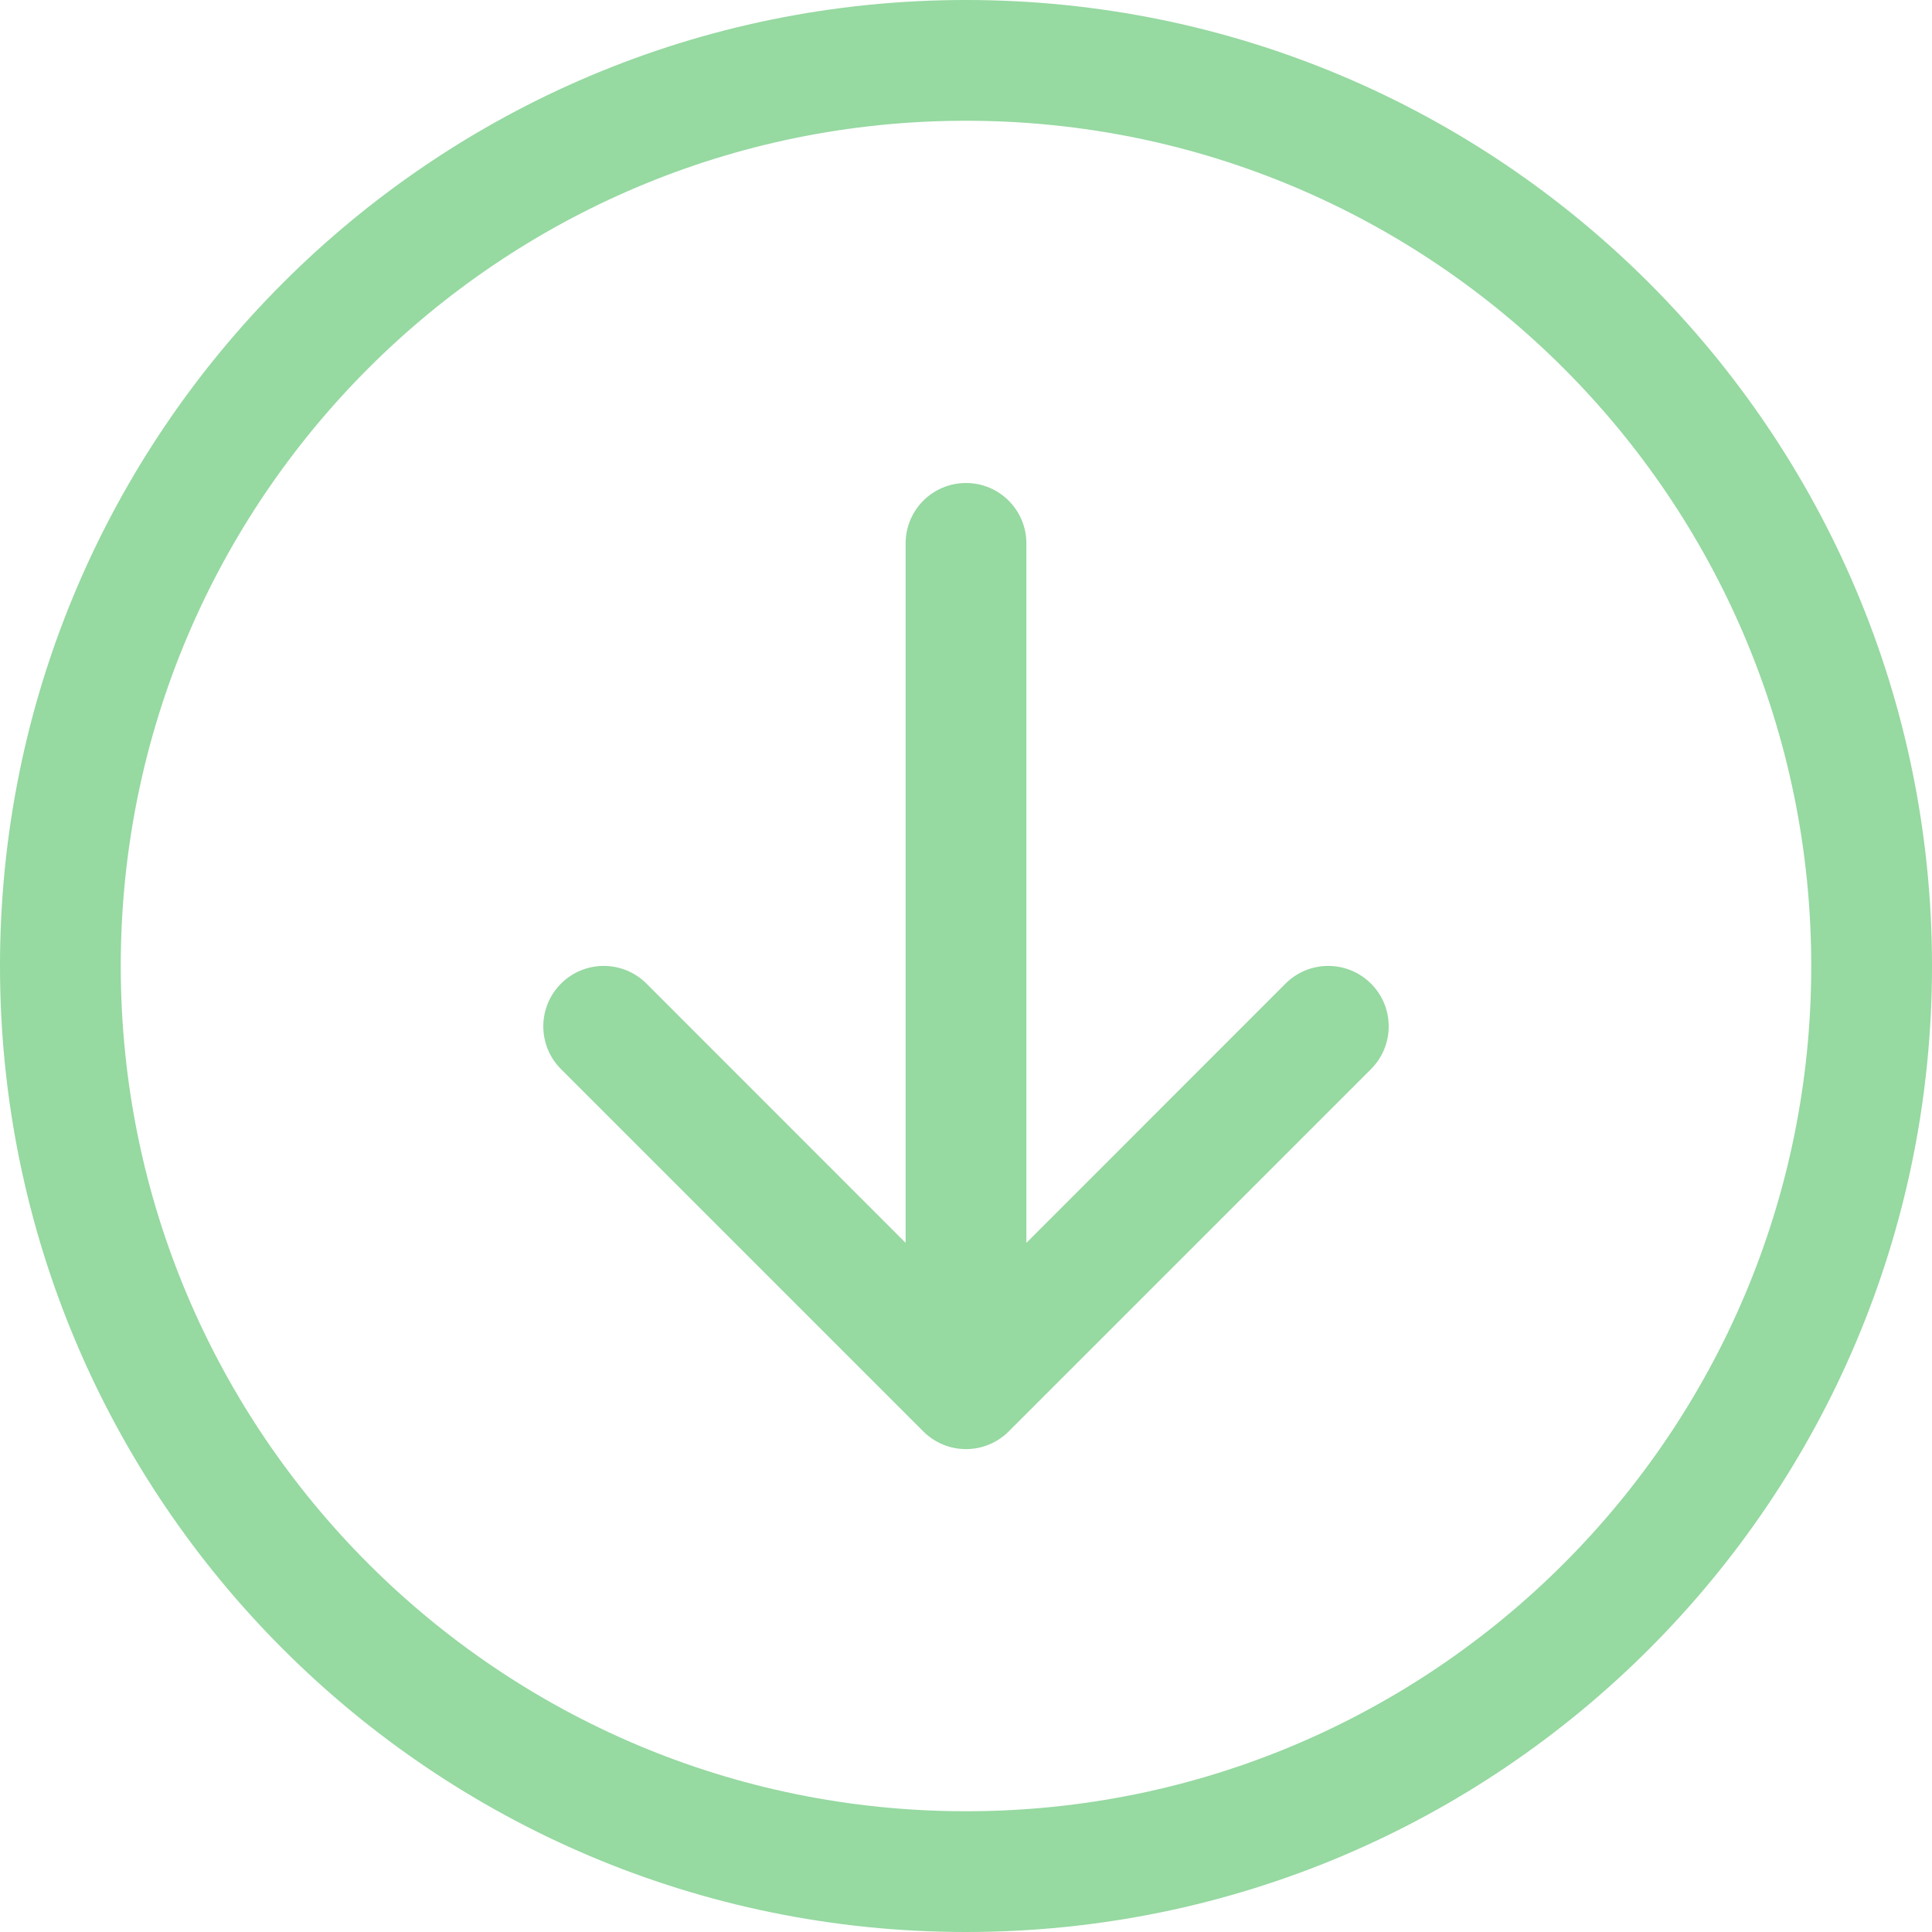
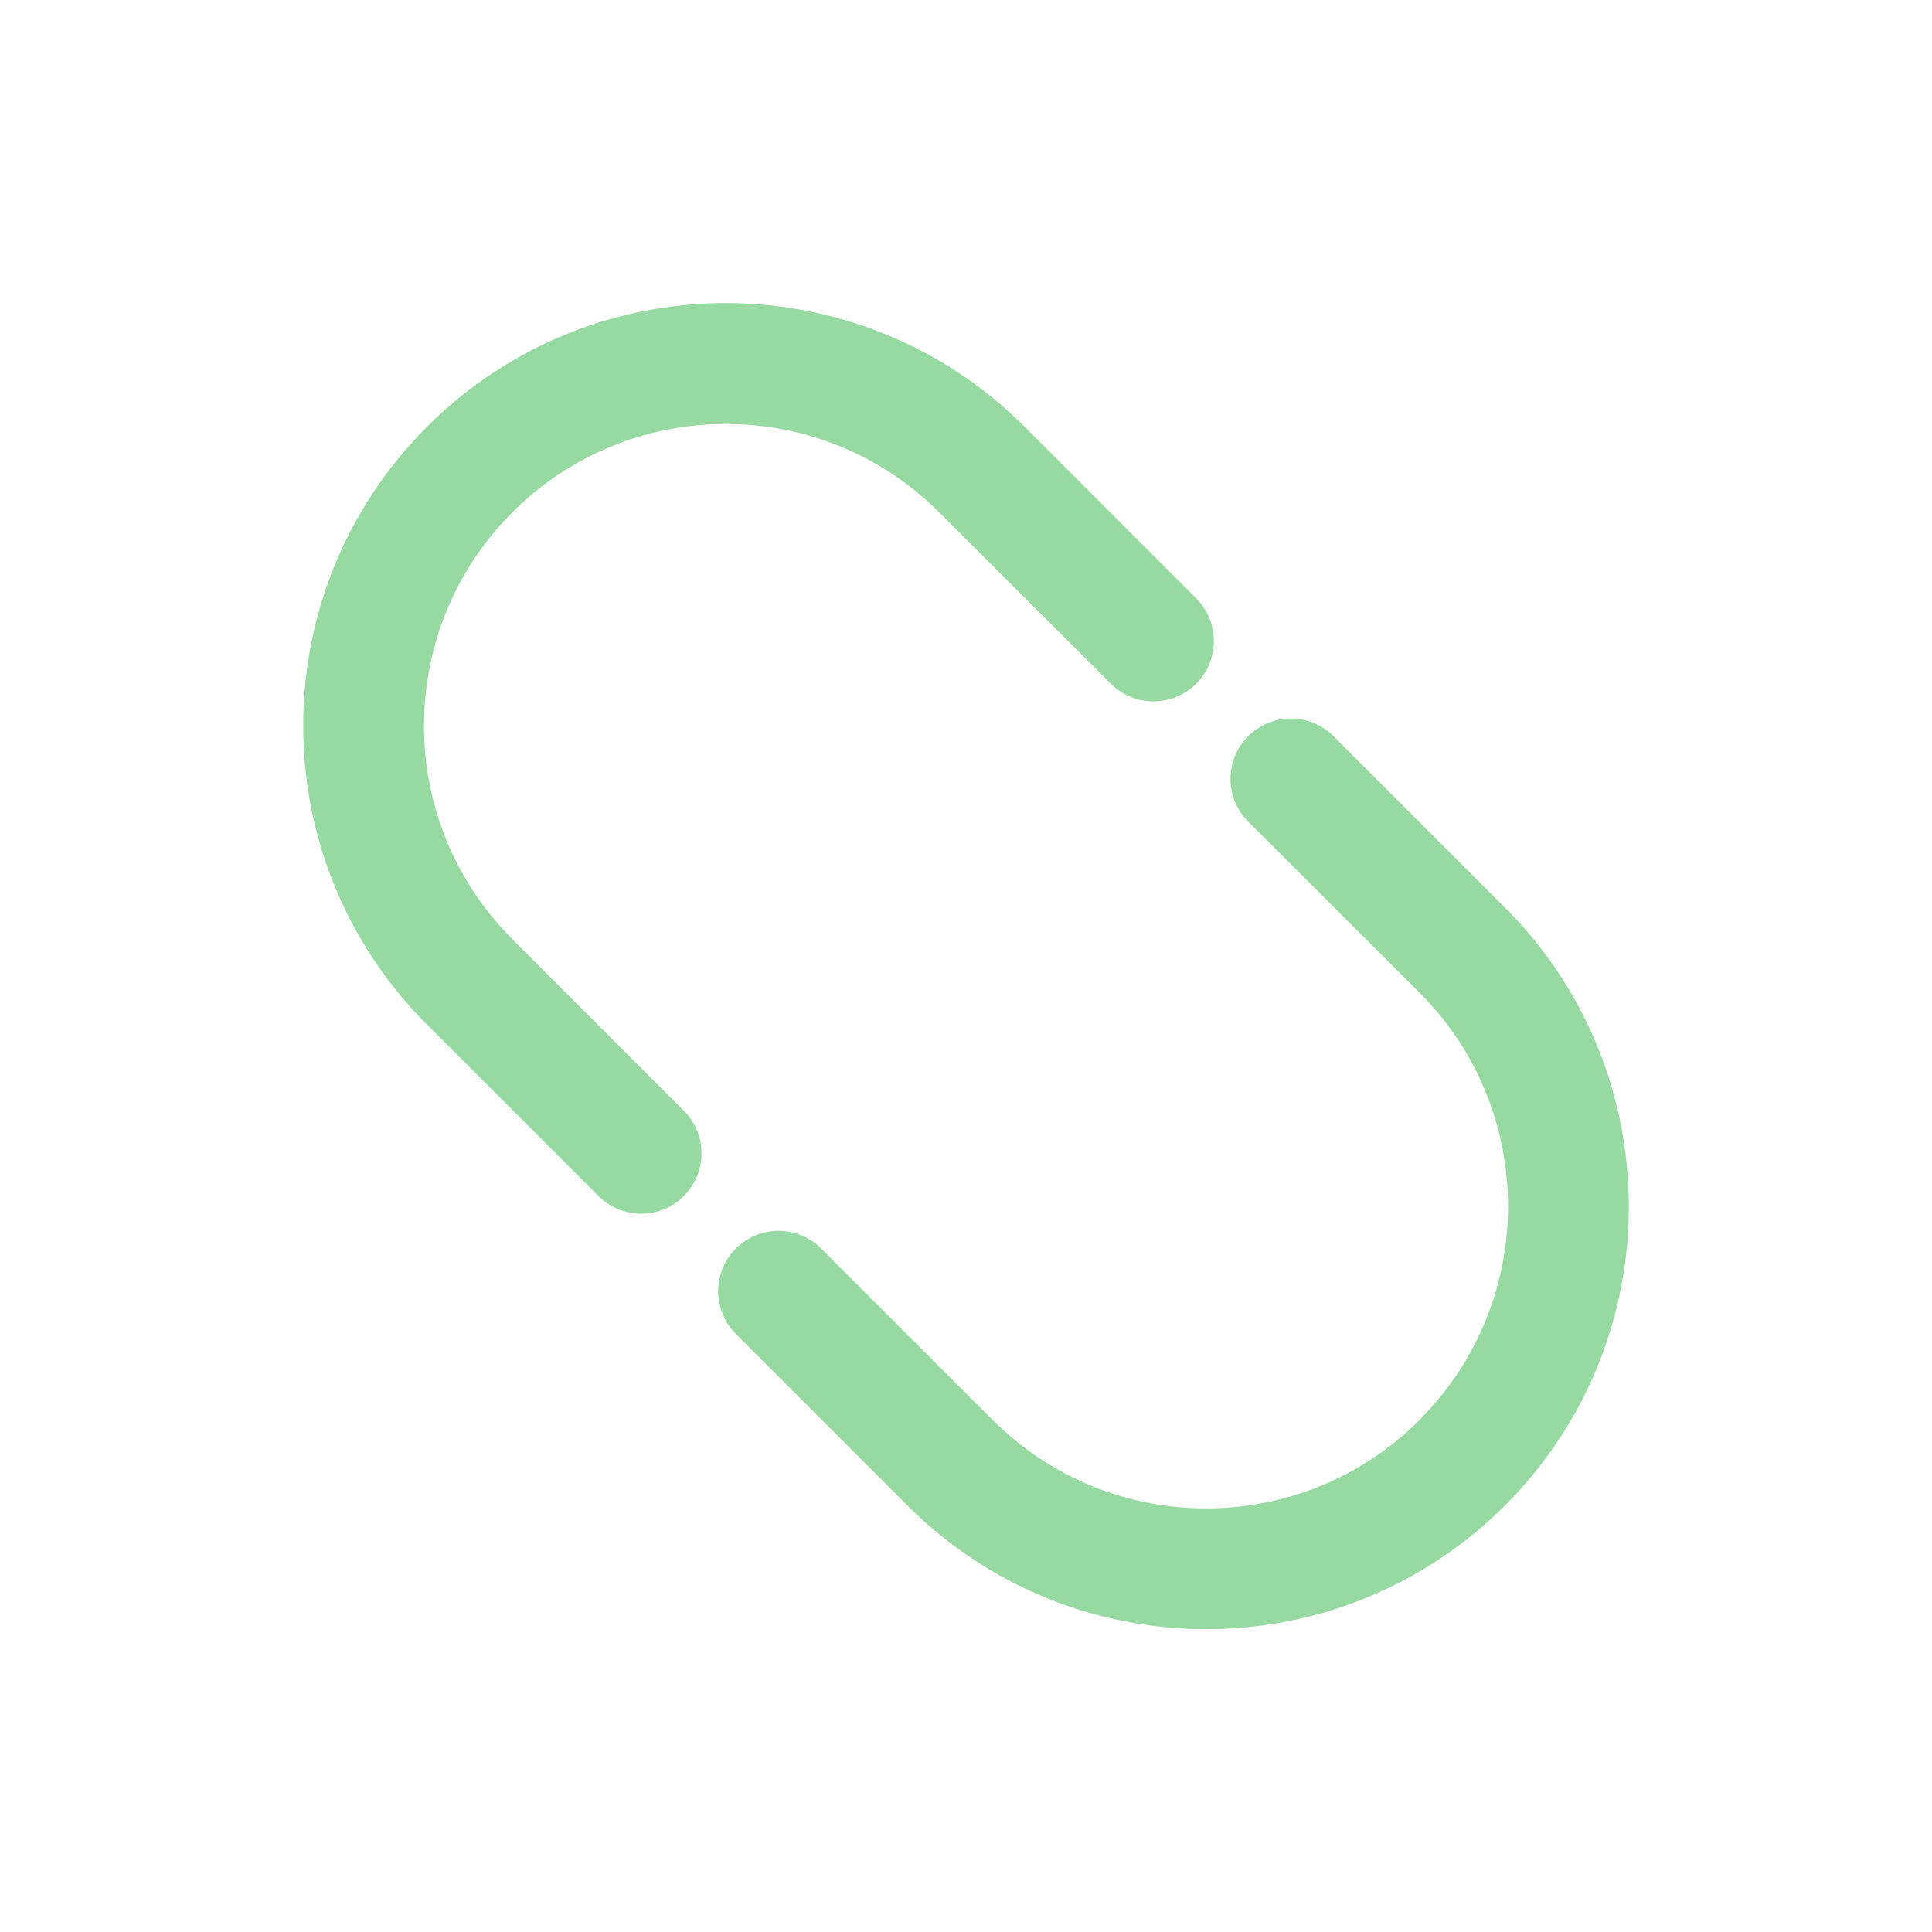
- <svg xmlns="http://www.w3.org/2000/svg" width="15" height="15" fill="#96d9a1" viewBox="0 0 16 16">
-   <path fill-rule="evenodd" d="M1 8a7 7 0 1 0 14 0A7 7 0 0 0 1 8zm15 0A8 8 0 1 1 0 8a8 8 0 0 1 16 0zM8.5 4.5a.5.5 0 0 0-1 0v5.793L5.354 8.146a.5.5 0 1 0-.708.708l3 3a.5.5 0 0 0 .708 0l3-3a.5.5 0 0 0-.708-.708L8.5 10.293V4.5z" />
+ <svg xmlns="http://www.w3.org/2000/svg" width="20" height="20" fill="#96d9a1" viewBox="0 0 16 16">
+   <path d="M4.243 4.243a2.5 2.5 0 0 0 0 3.535l1.414 1.414a.5.5 0 1 1-.707.707L3.536 8.485a3.5 3.5 0 1 1 4.95-4.95l1.414 1.414a.5.5 0 1 1-.707.707L7.778 4.243a2.5 2.5 0 0 0-3.535 0z" fill="#96d9a1" />
+   <path d="M11.757 11.757a2.5 2.5 0 0 0 0-3.535L10.343 6.81a.5.5 0 1 1 .707-.707l1.414 1.414a3.5 3.5 0 1 1-4.95 4.95l-1.414-1.414a.5.5 0 1 1 .707-.707l1.414 1.414a2.5 2.5 0 0 0 3.535 0z" fill="#96d9a1" />
</svg>
